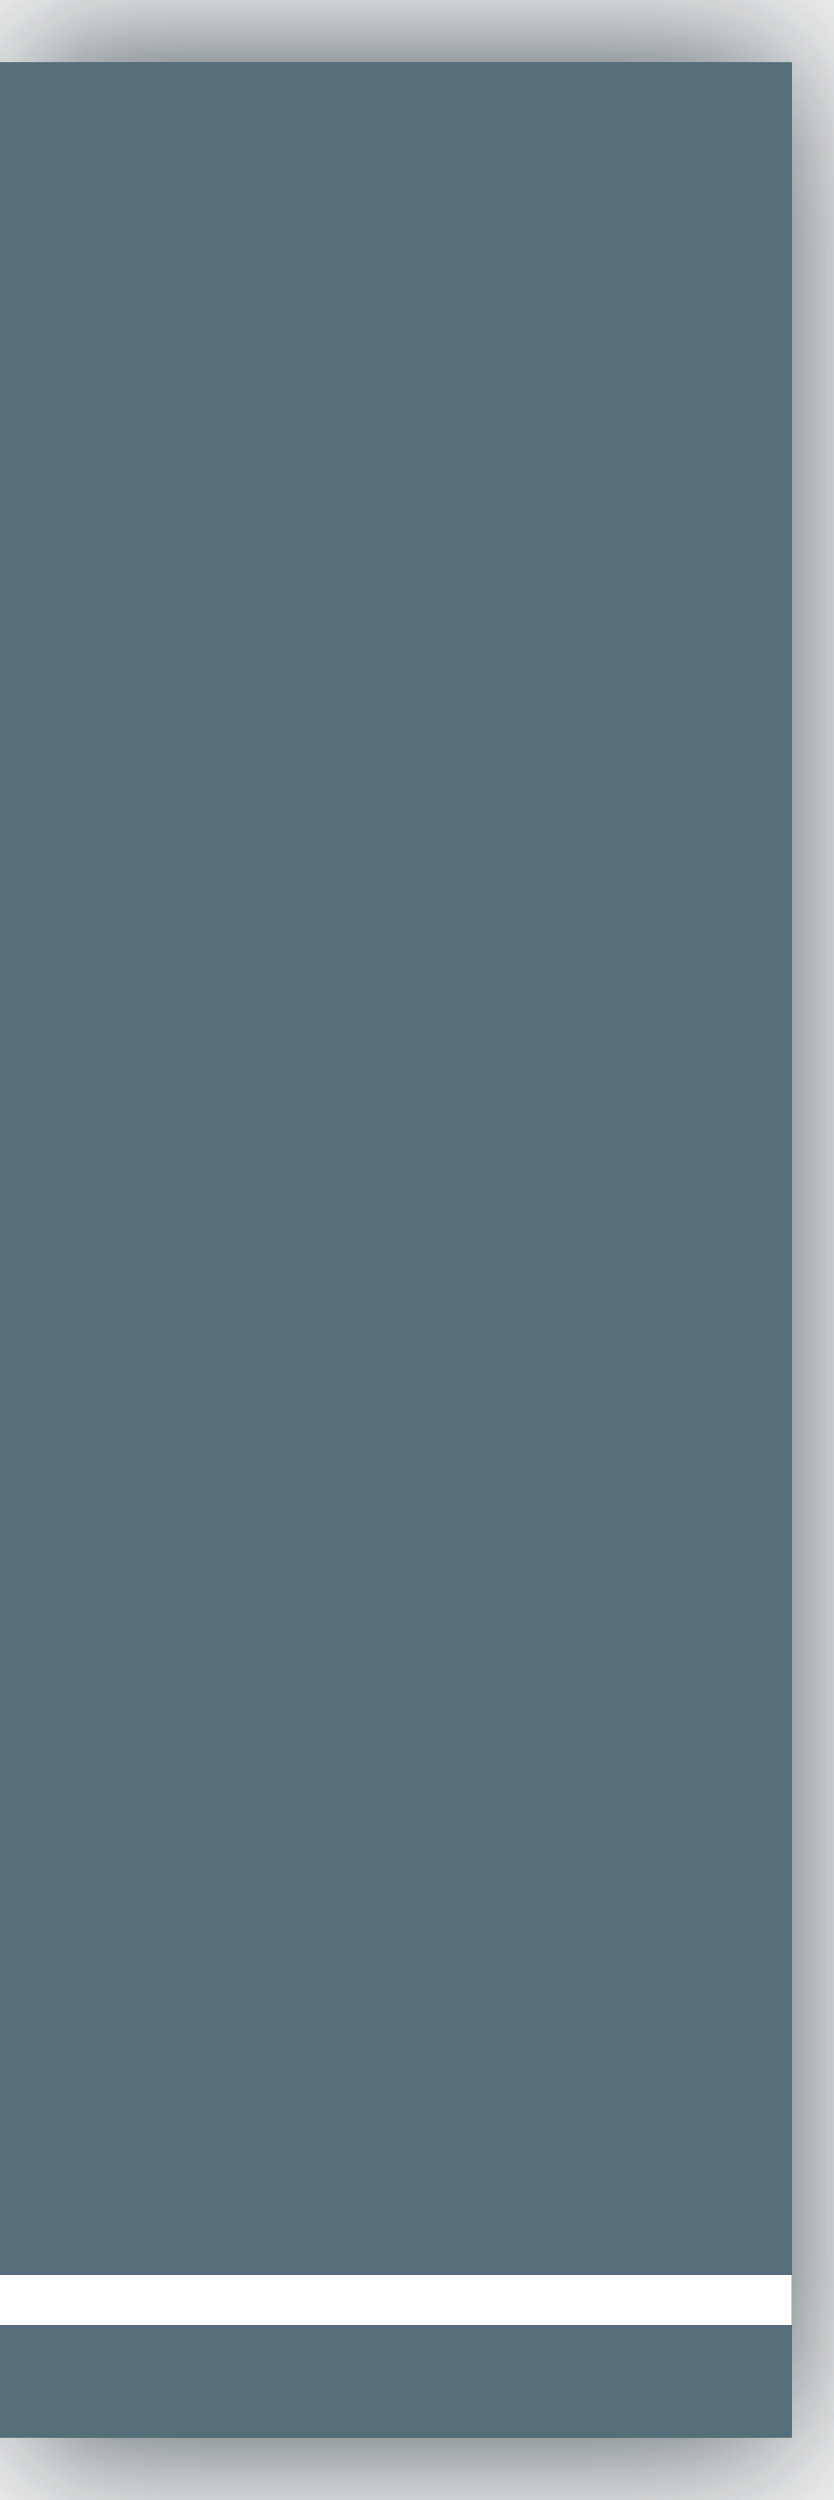
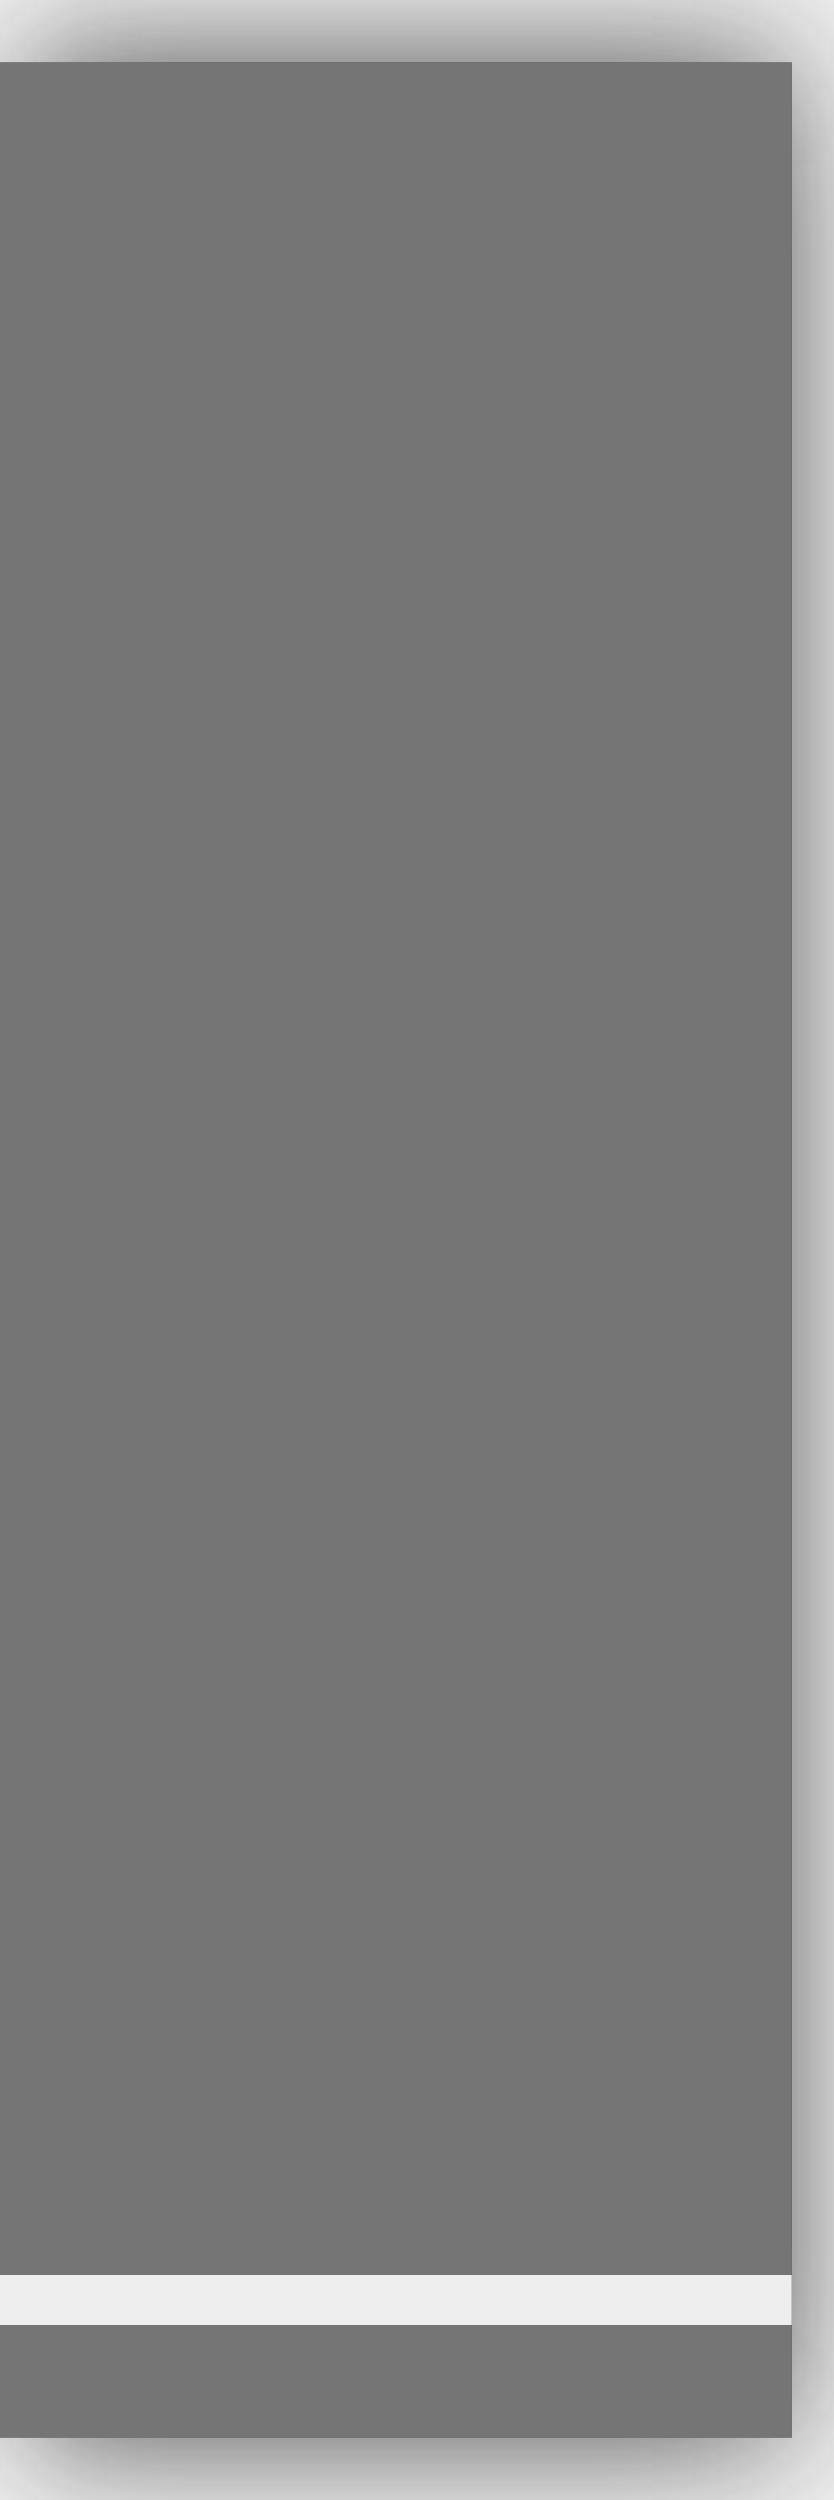
<svg xmlns="http://www.w3.org/2000/svg" width="30px" height="90px" viewBox="0 0 30 90">
  <defs>
    <filter id="glow">
      <feGaussianBlur result="coloredBlur" stdDeviation="3" />
      <feMerge>
        <feMergeNode in="coloredBlur" />
        <feMergeNode in="SourceGraphic" />
      </feMerge>
    </filter>
  </defs>
-   <rect width="95%" height="95%" x="0%" y="2.5%" fill="#37474F" filter="url(#glow)" />
-   <rect width="95%" height="95%" x="0%" y="2.5%" fill="#546E7A" />
-   <rect width="95%" height="2%" x="0%" y="91%" fill="#ffffff" />
+   <rect width="95%" height="95%" x="0%" y="2.5%" fill="#424242" filter="url(#glow)" />
+   <rect width="95%" height="95%" x="0%" y="2.5%" fill="#757575" />
+   <rect width="95%" height="2%" x="0%" y="91%" fill="#EEEEEE" />
</svg>
